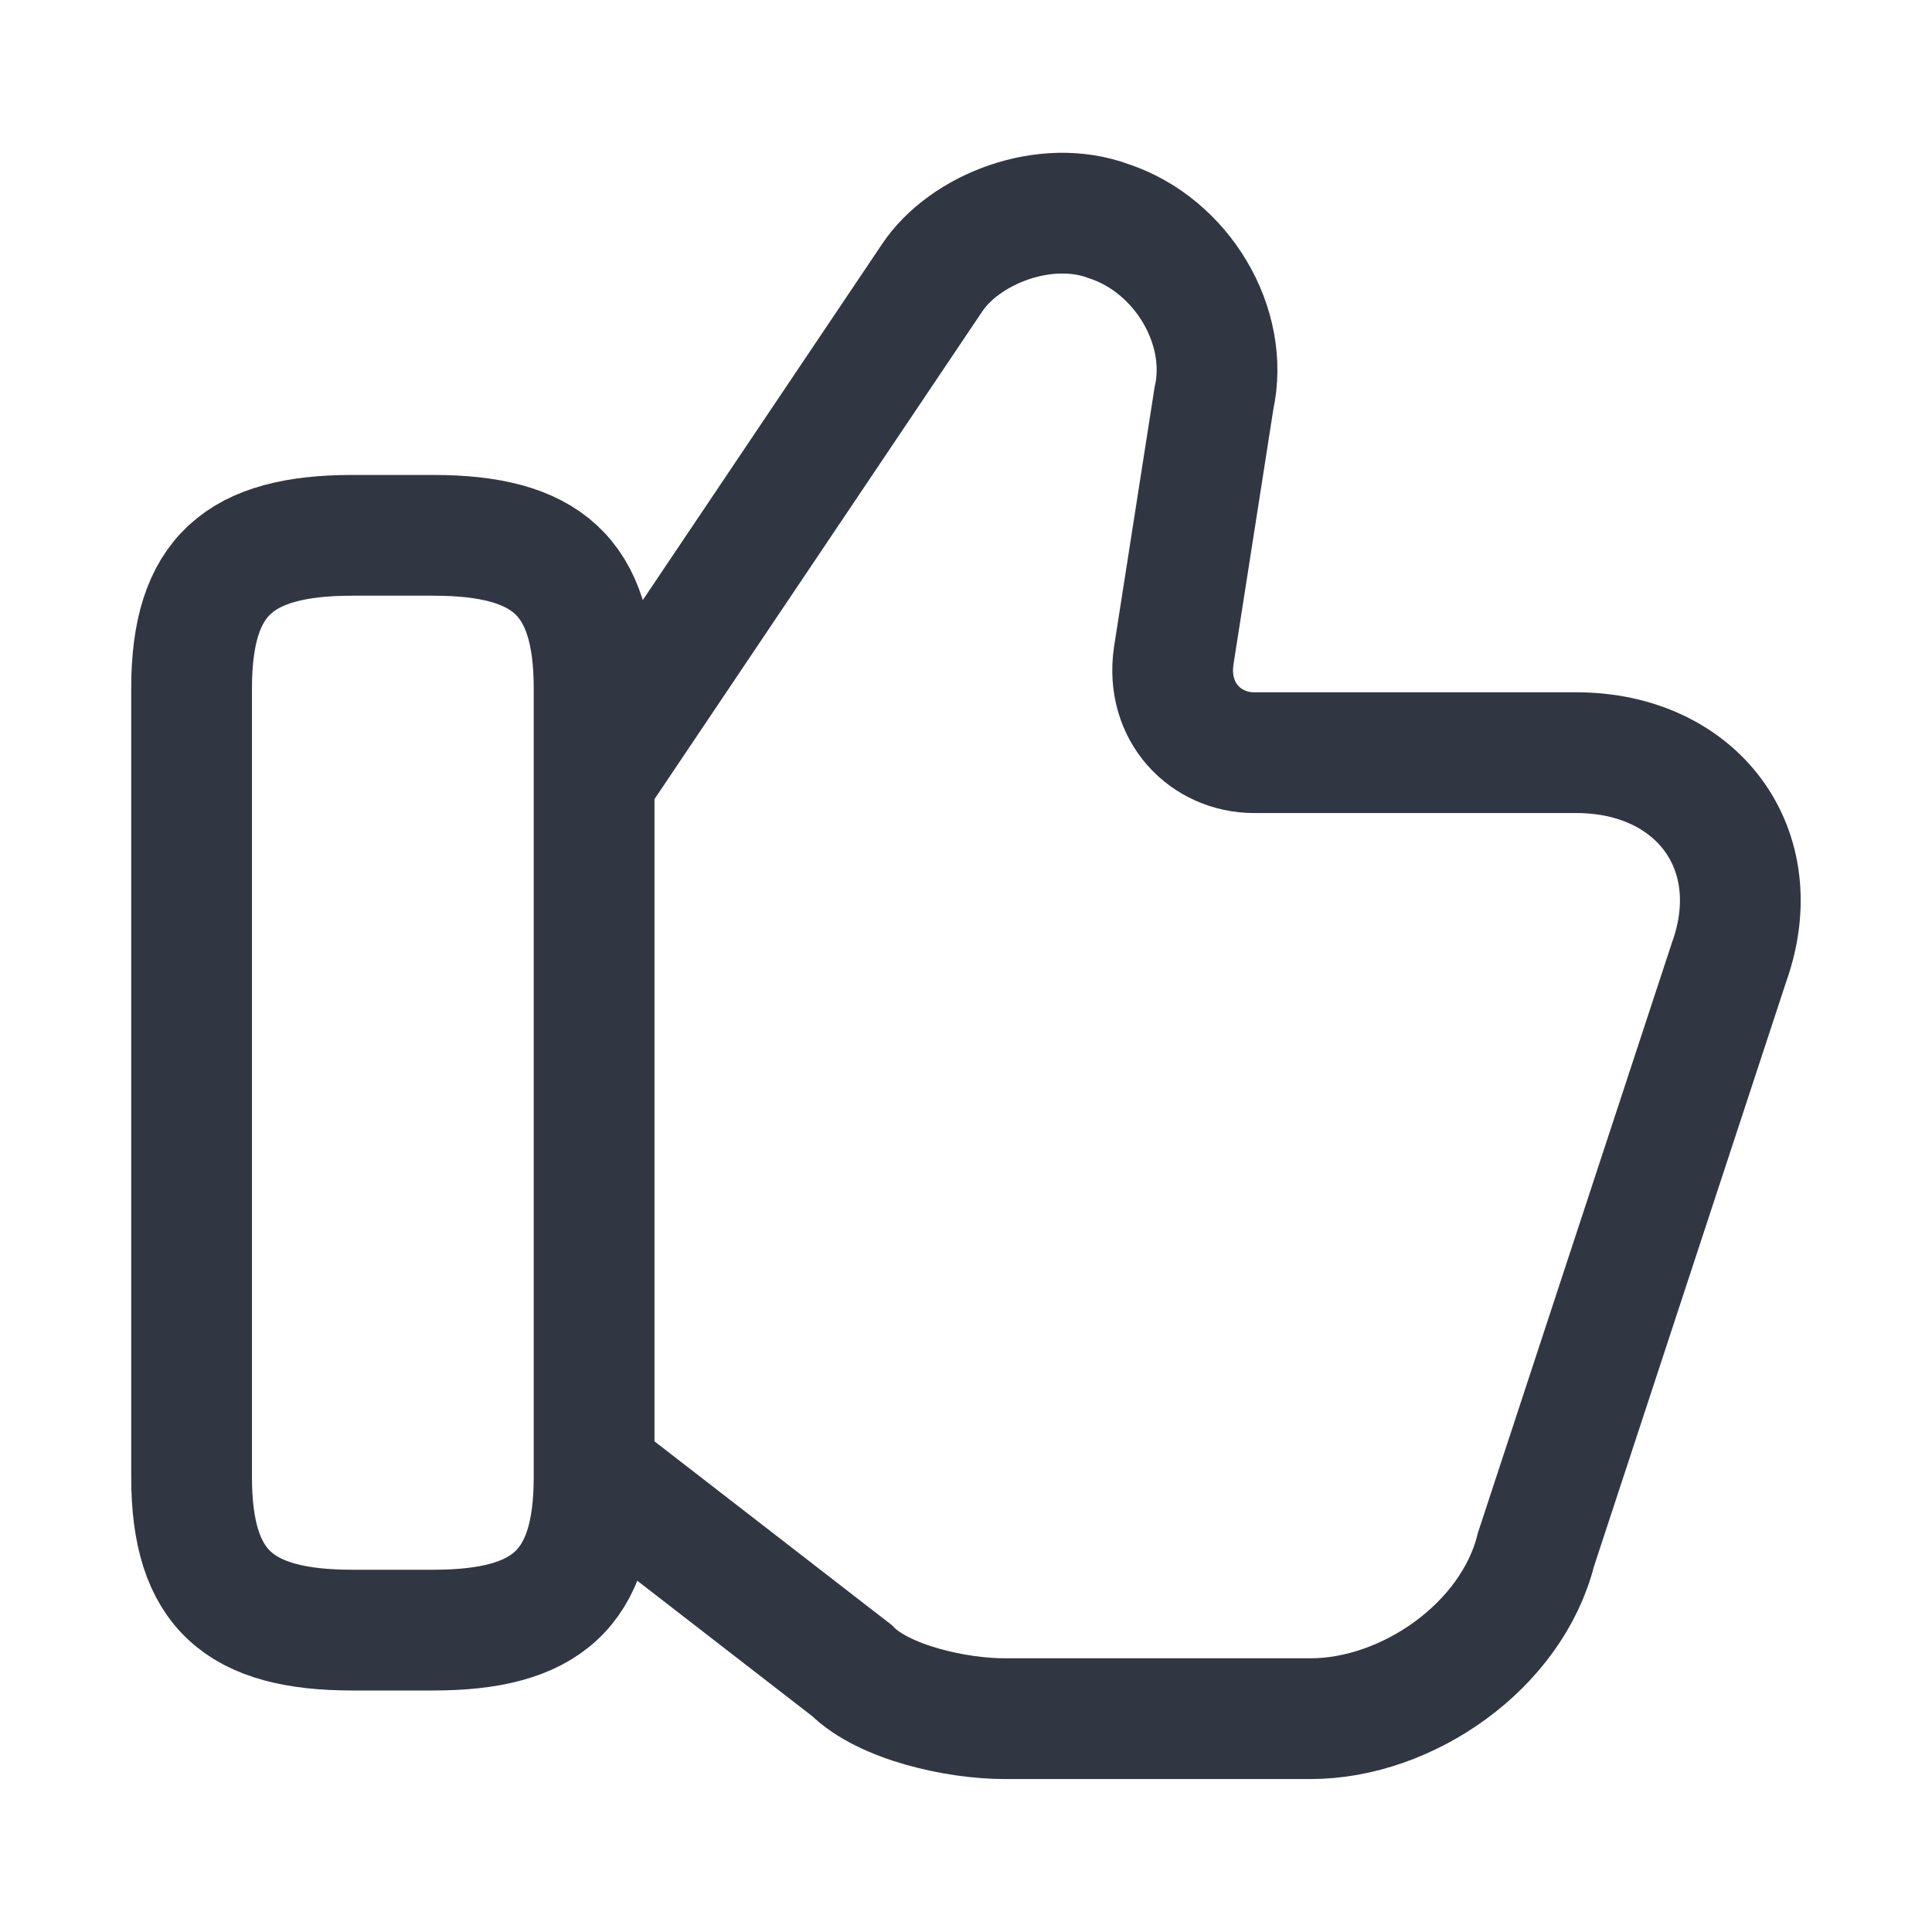
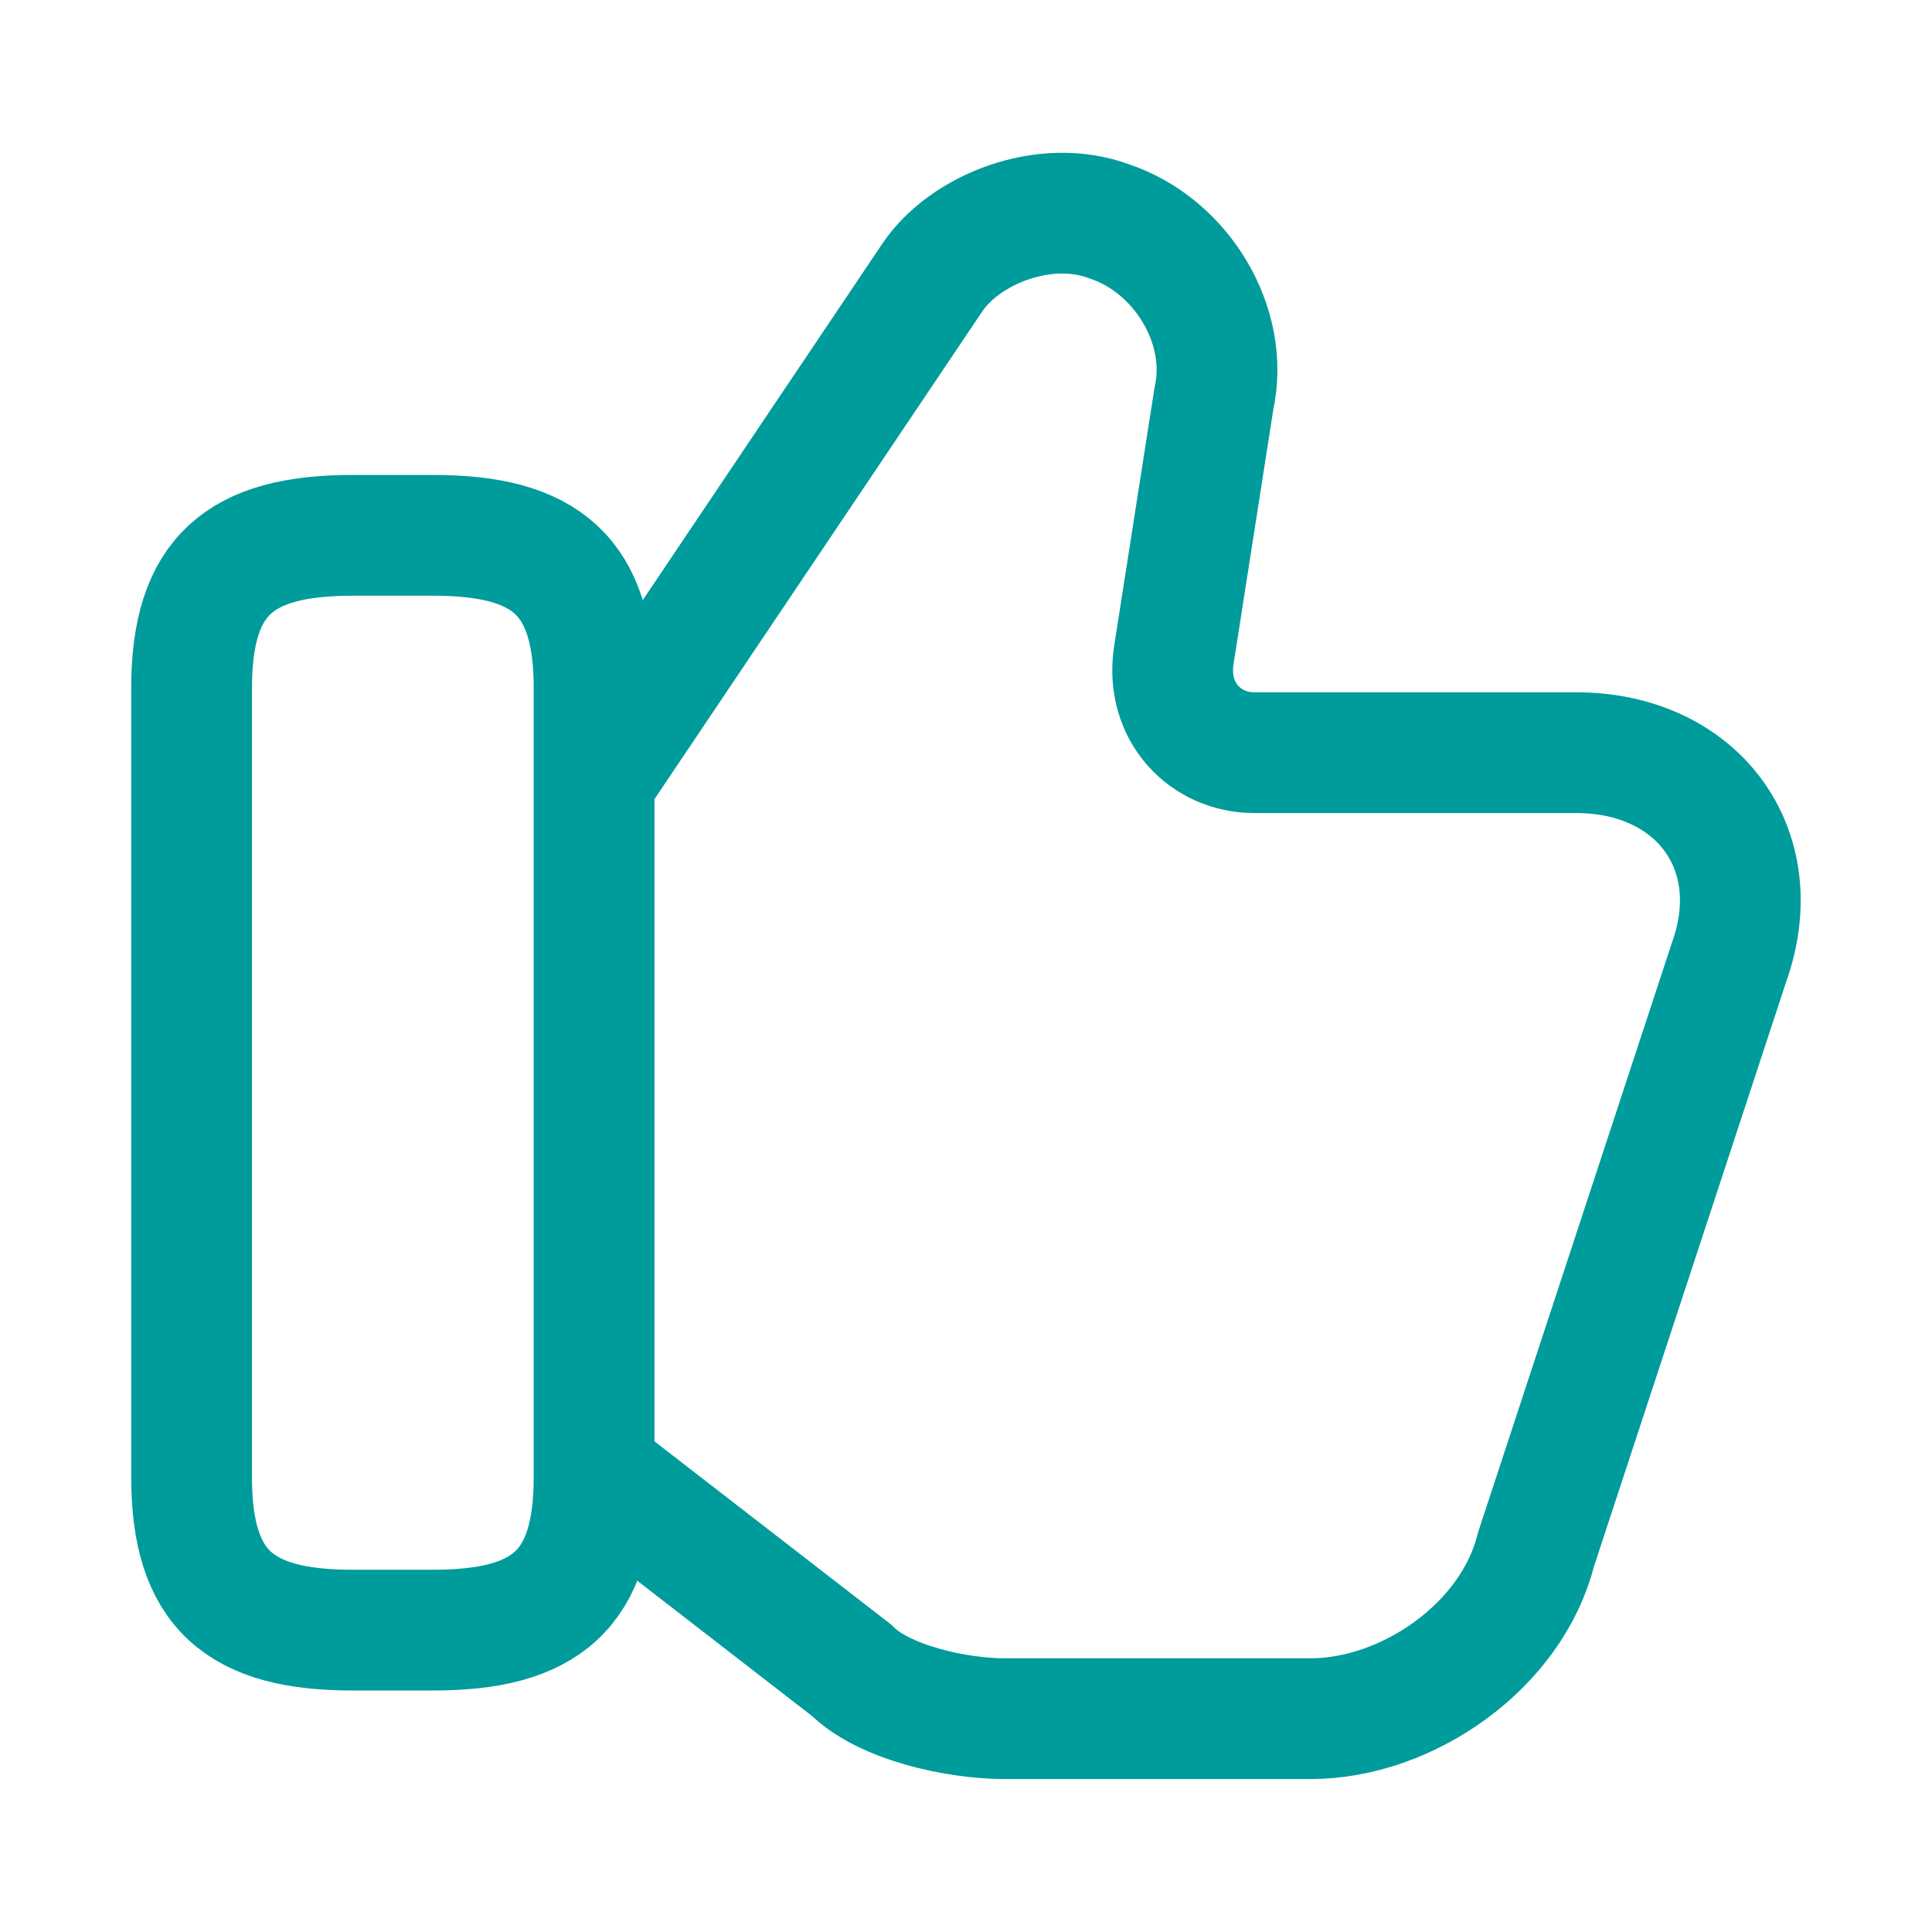
<svg xmlns="http://www.w3.org/2000/svg" width="24" height="24" viewBox="0 0 24 24" fill="none">
-   <path d="M7.48 18.35L10.58 20.75C10.98 21.15 11.88 21.35 12.48 21.35H16.28C17.48 21.35 18.78 20.45 19.08 19.25L21.48 11.95C21.98 10.55 21.08 9.35 19.58 9.35H15.58C14.98 9.35 14.48 8.85 14.58 8.15L15.08 4.95C15.28 4.05 14.68 3.05 13.78 2.75C12.98 2.45 11.98 2.85 11.58 3.45L7.48 9.55" stroke="#313742" stroke-width="1.5" stroke-miterlimit="10" />
-   <path d="M2.38 18.35V8.55C2.38 7.15 2.98 6.65 4.38 6.65H5.38C6.78 6.65 7.38 7.15 7.38 8.55V18.35C7.38 19.75 6.78 20.25 5.38 20.25H4.38C2.98 20.25 2.38 19.75 2.38 18.35Z" stroke="#313742" stroke-width="1.5" stroke-linecap="round" stroke-linejoin="round" />
+   <path d="M7.48 18.35L10.58 20.75C10.98 21.15 11.88 21.35 12.48 21.35H16.28C17.48 21.35 18.78 20.45 19.08 19.25L21.48 11.95C21.98 10.55 21.08 9.35 19.58 9.35H15.58C14.98 9.35 14.48 8.85 14.58 8.15L15.08 4.95C15.28 4.05 14.68 3.05 13.78 2.75C12.98 2.45 11.98 2.85 11.58 3.45L7.48 9.55" stroke="#009b9b" stroke-width="1.5" stroke-miterlimit="10" />
+   <path d="M2.38 18.35V8.55C2.38 7.15 2.98 6.65 4.38 6.65H5.38C6.78 6.65 7.38 7.15 7.38 8.55V18.35C7.38 19.75 6.78 20.25 5.38 20.25H4.38C2.98 20.25 2.38 19.75 2.38 18.35Z" stroke="#009b9b" stroke-width="1.5" stroke-linecap="round" stroke-linejoin="round" />
</svg>
